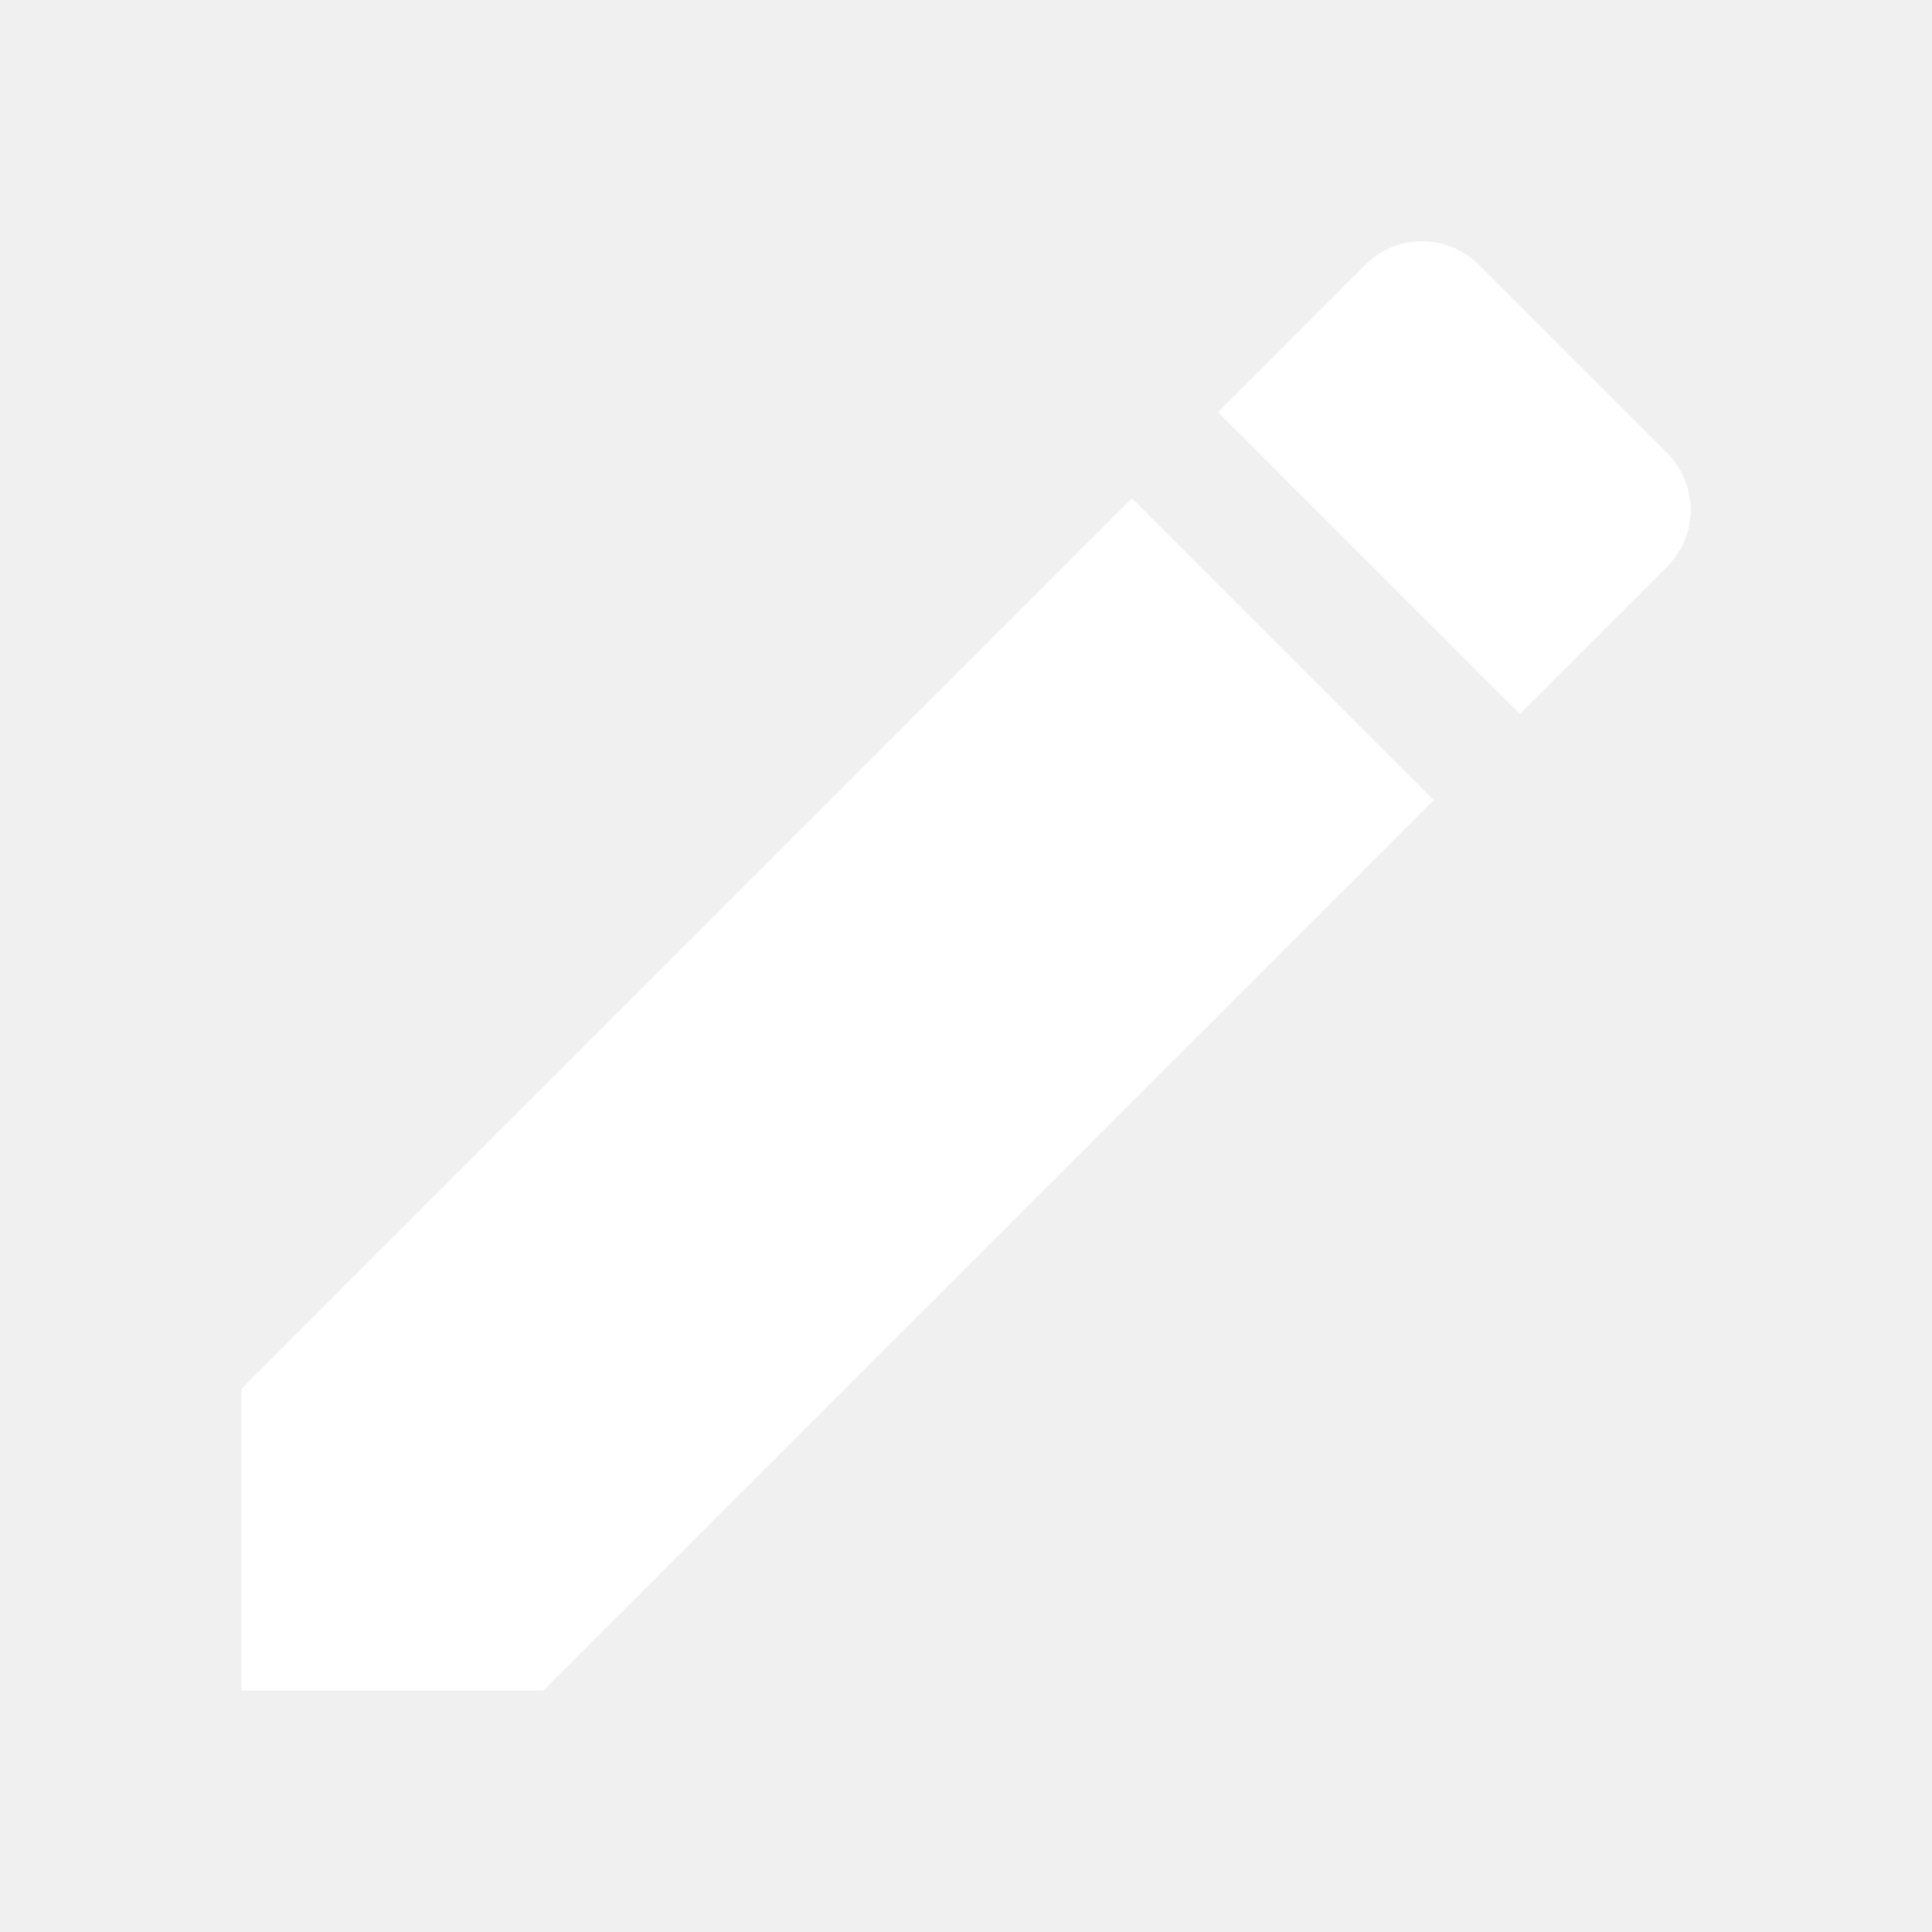
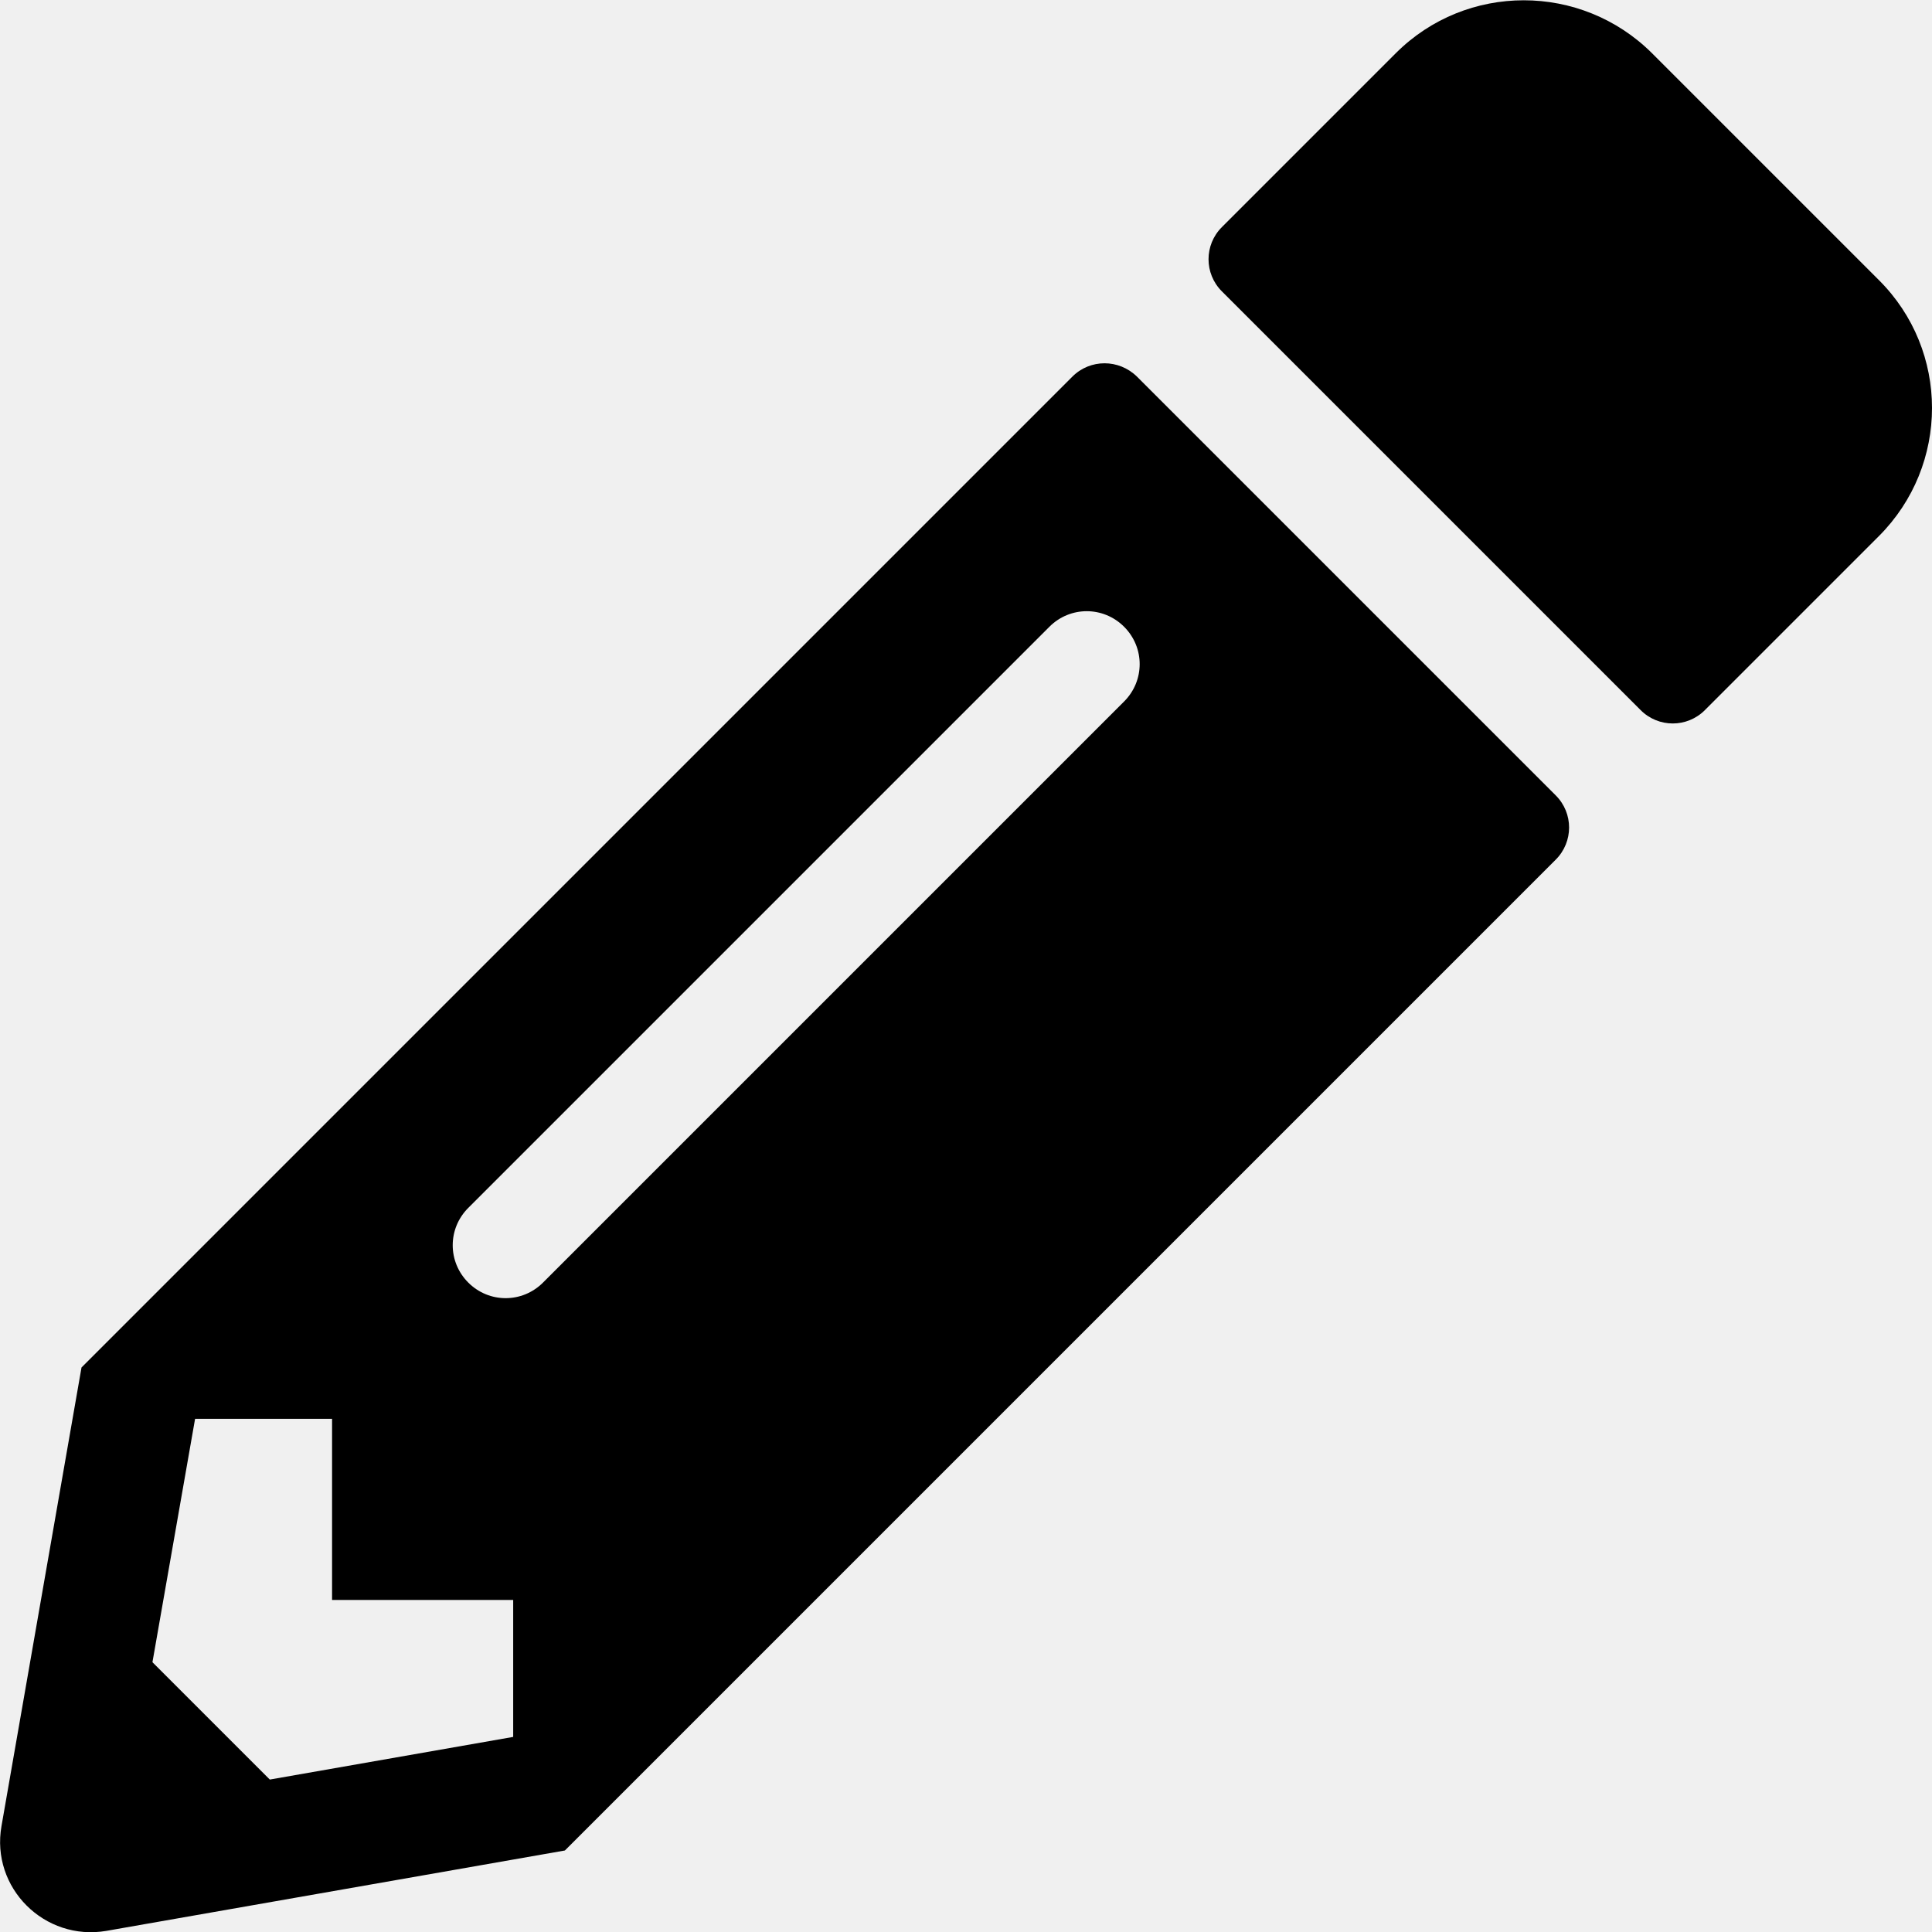
- <svg xmlns="http://www.w3.org/2000/svg" viewBox="0 0 24 24" fill="white" width="18px" height="18px">
-   <path d="M0 0h24v24H0z" fill="none" />
-   <path d="M3 17.25V21h3.75L17.81 9.94l-3.75-3.75L3 17.25zM20.71 7.04c.39-.39.39-1.02 0-1.41l-2.34-2.34c-.39-.39-1.02-.39-1.41 0l-1.83 1.83 3.75 3.75 1.83-1.83z" />
+ <svg xmlns="http://www.w3.org/2000/svg" aria-hidden="true" focusable="false" data-prefix="fas" data-icon="pencil-alt" class="svg-inline--fa fa-pencil-alt fa-w-16" role="img" viewBox="0 0 512 512">
+   <path fill="currentColor" d="M497.9 142.1l-46.1 46.1c-4.7 4.7-12.3 4.7-17 0l-111-111c-4.7-4.7-4.7-12.3 0-17l46.1-46.1c18.7-18.7 49.1-18.7 67.9 0l60.1 60.1c18.8 18.7 18.8 49.1 0 67.9zM284.2 99.8L21.6 362.4.4 483.9c-2.9 16.4 11.4 30.6 27.8 27.8l121.5-21.3 262.6-262.6c4.7-4.7 4.7-12.3 0-17l-111-111c-4.8-4.7-12.4-4.7-17.1 0zM124.1 339.9c-5.5-5.5-5.5-14.3 0-19.8l154-154c5.5-5.5 14.3-5.5 19.8 0s5.5 14.3 0 19.8l-154 154c-5.5 5.5-14.3 5.5-19.8 0zM88 424h48v36.3l-64.5 11.3-31.1-31.1L51.7 376H88v48z" />
</svg>
